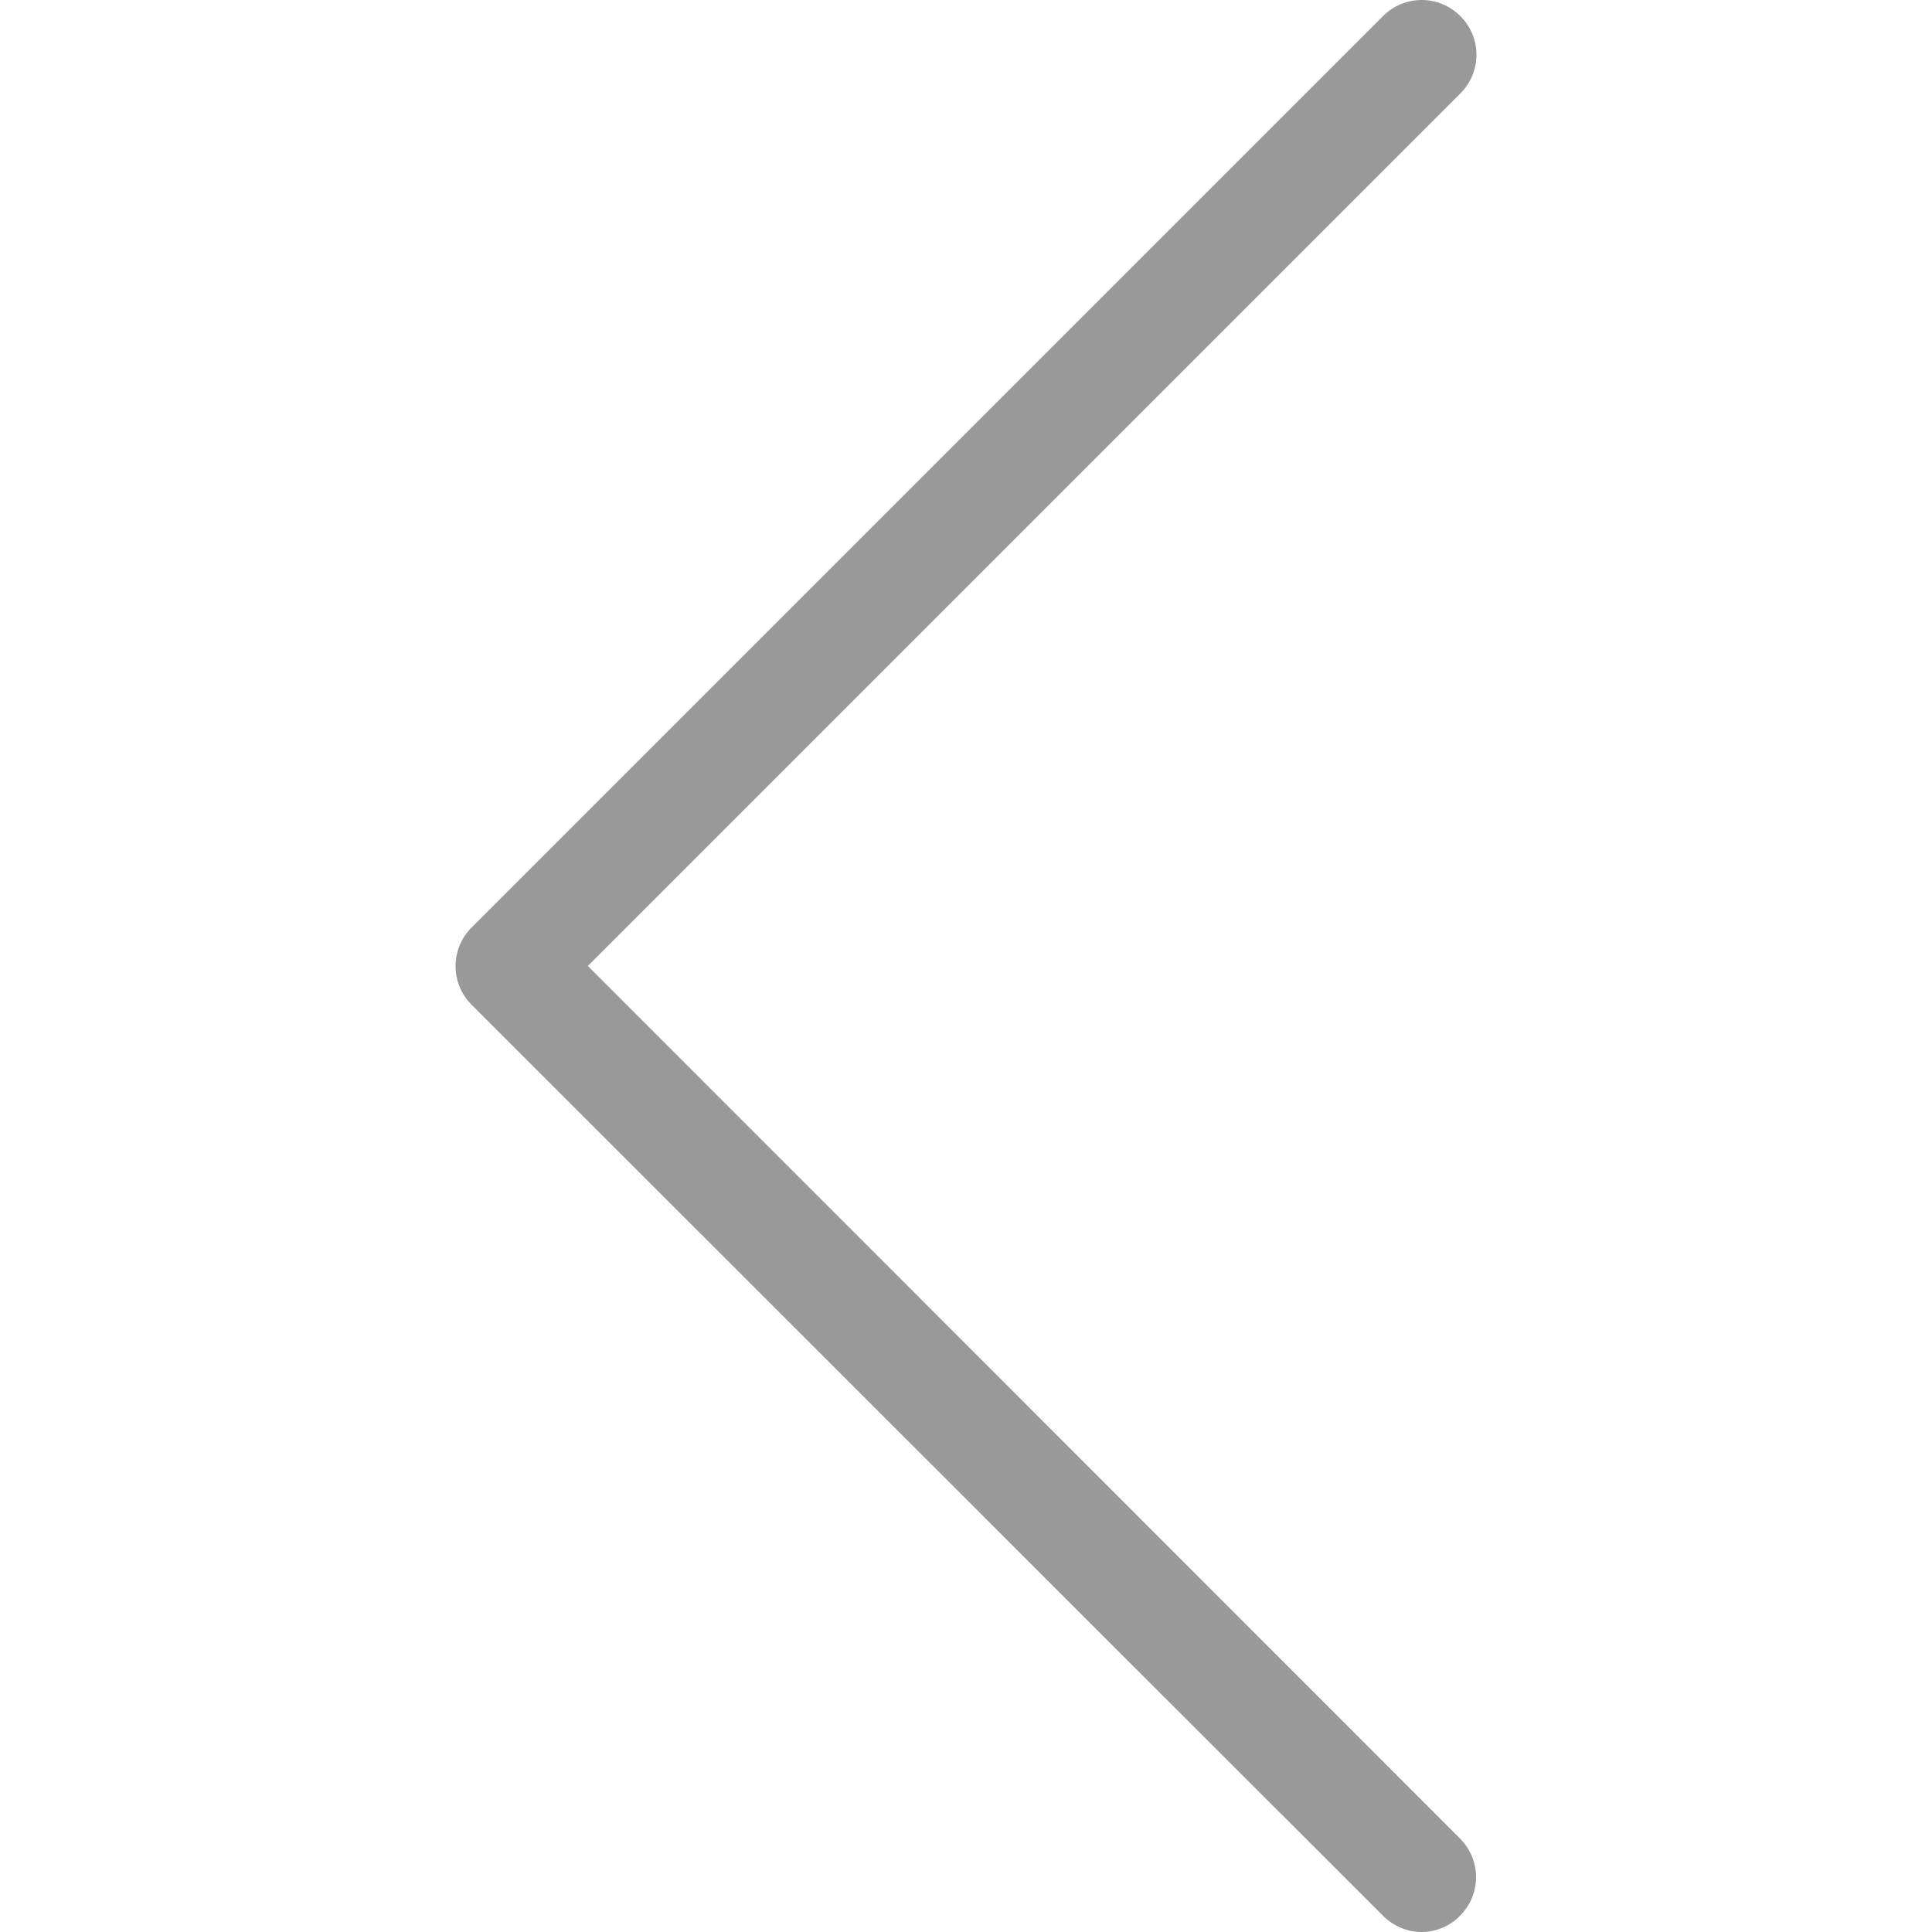
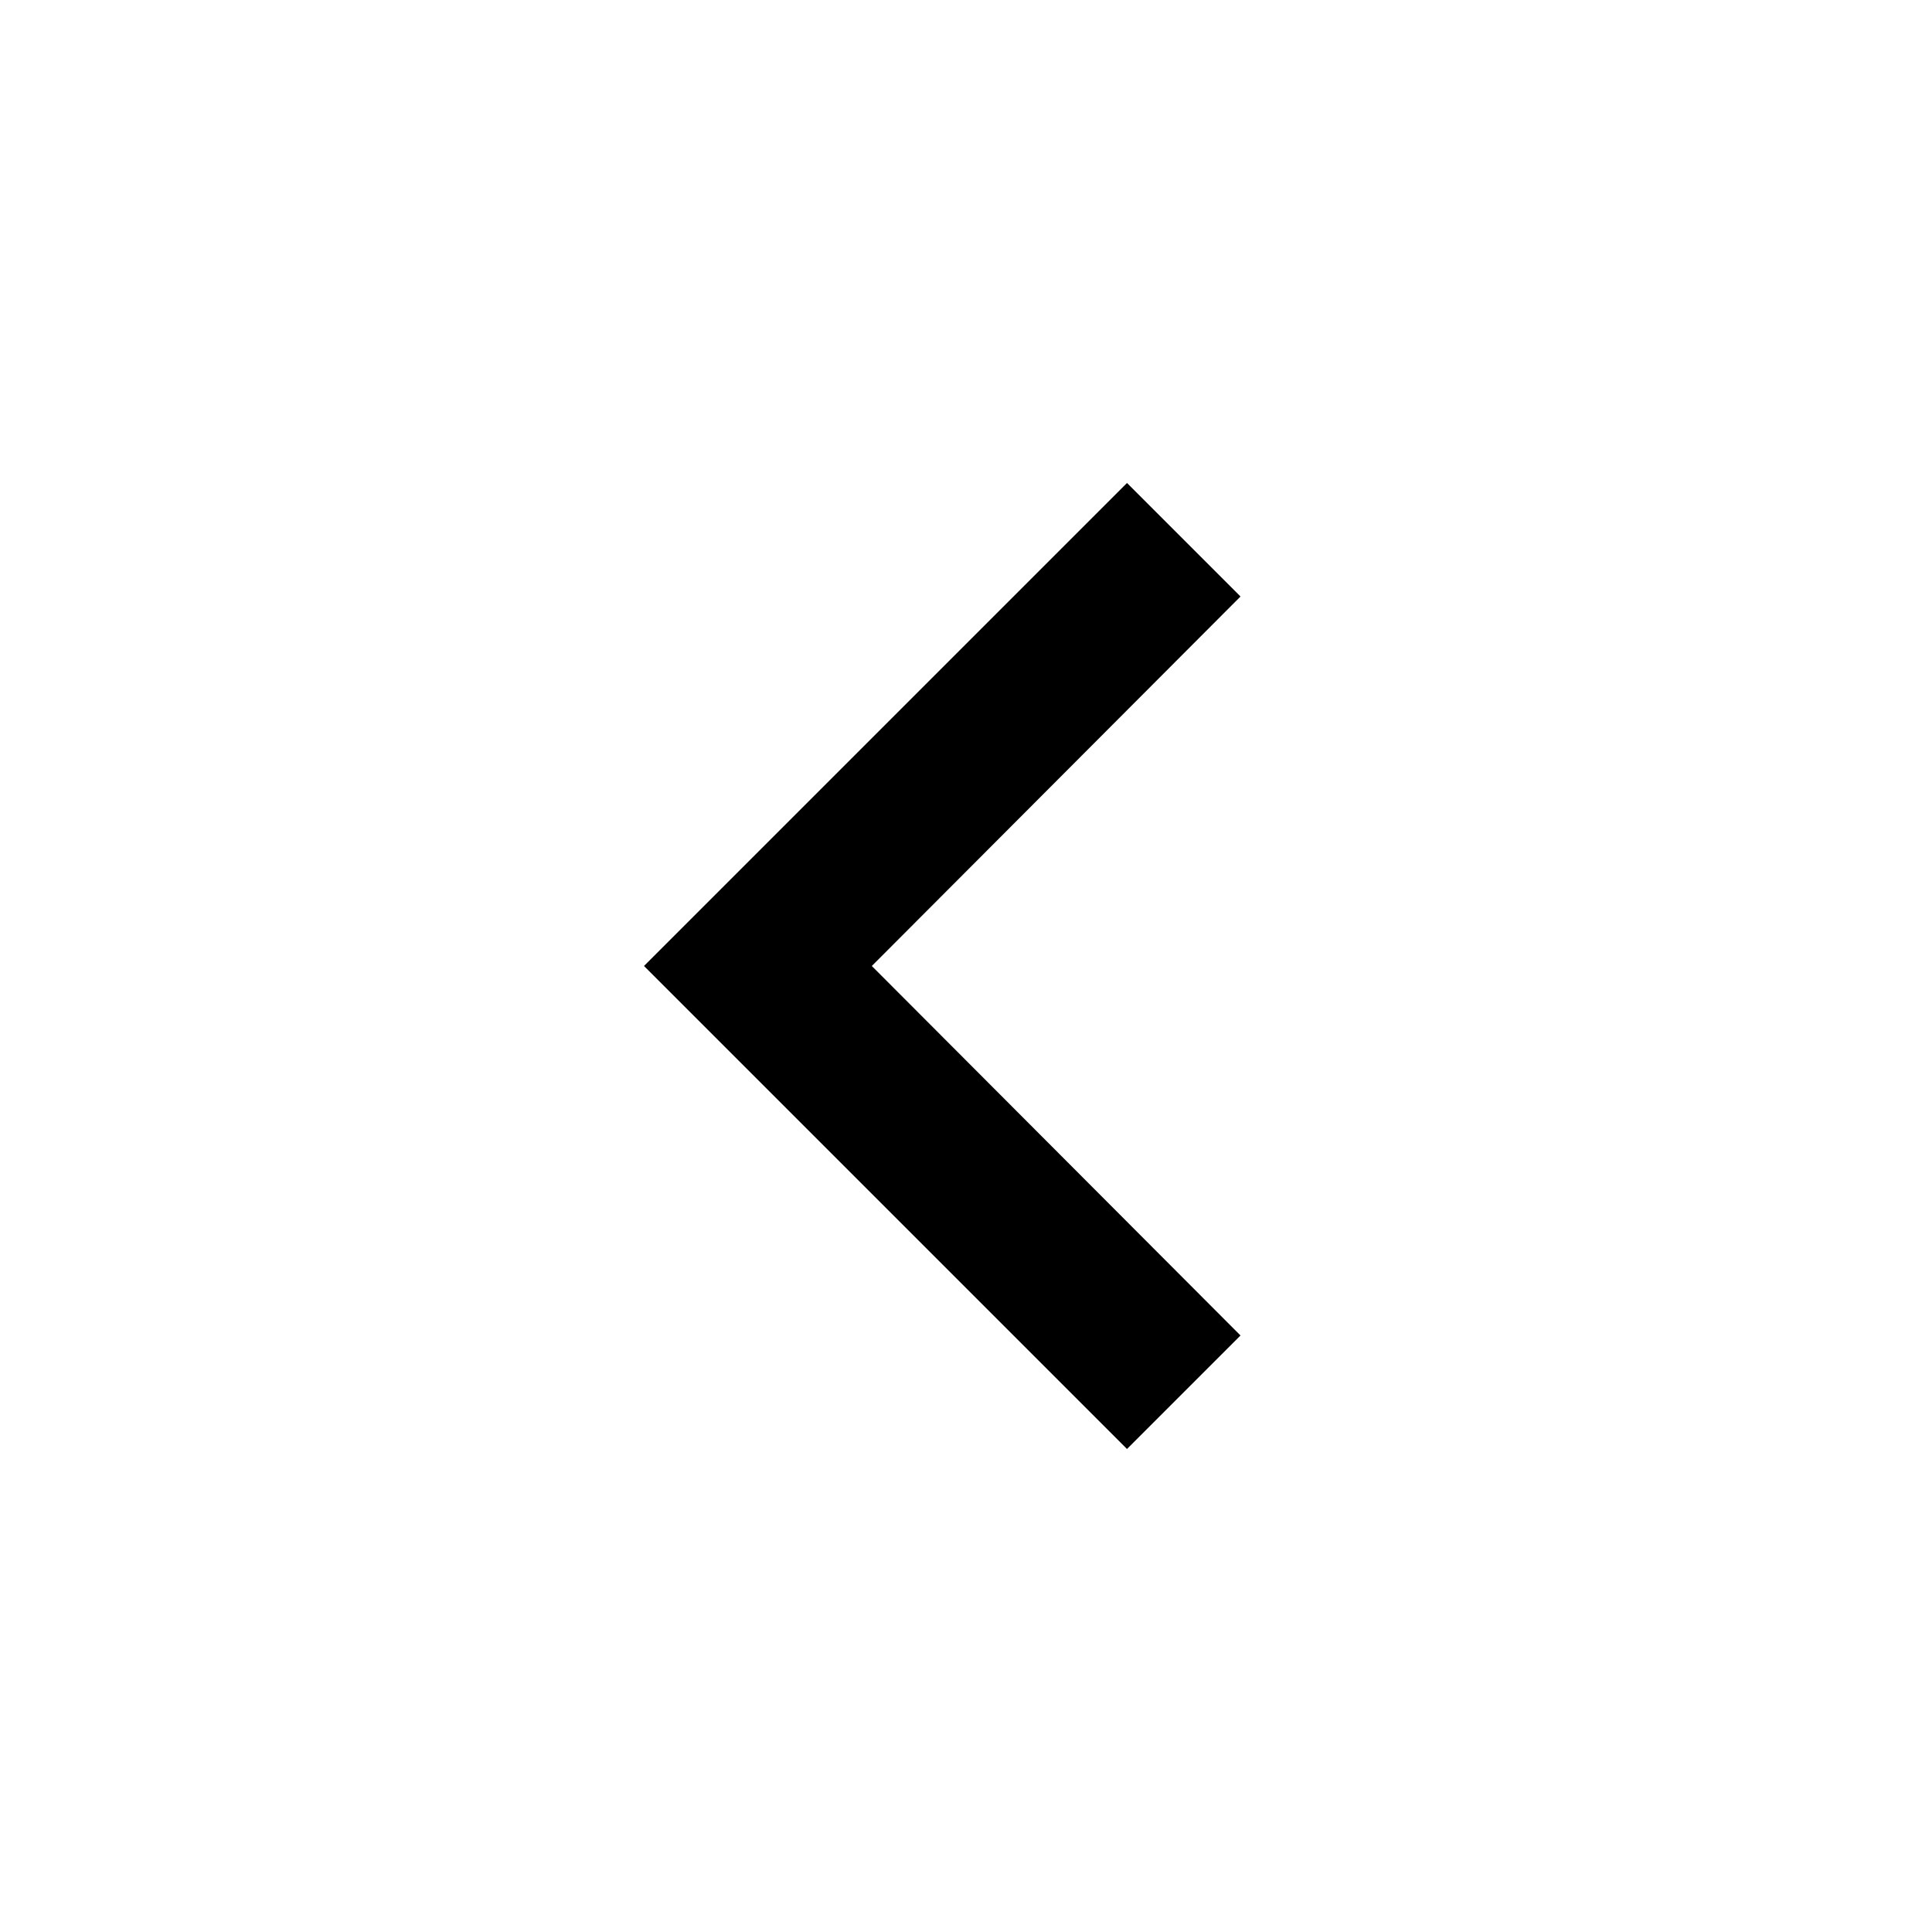
- <svg xmlns="http://www.w3.org/2000/svg" version="1.1" id="Capa_1" x="0px" y="0px" width="512px" height="512px" viewBox="0 0 512 512" enable-background="new 0 0 512 512" xml:space="preserve">
-   <g>
-     <path fill="#999999" d="M155.784,255.986L387.012,24.759c5.687-5.687,5.687-14.807,0-20.494c-5.688-5.687-14.807-5.687-20.494,0   L124.989,245.793c-5.687,5.687-5.687,14.807,0,20.494l241.528,241.421c2.79,2.79,6.545,4.292,10.193,4.292   s7.403-1.395,10.193-4.292c5.687-5.687,5.687-14.807,0-20.494L155.784,255.986z" />
-   </g>
+ <svg xmlns="http://www.w3.org/2000/svg" fill="#000000" height="24" viewBox="0 0 24 24" width="24">
+   <path d="M15.41 7.41L14 6l-6 6 6 6 1.41-1.41L10.83 12z" />
+   <path d="M0 0h24v24H0z" fill="none" />
</svg>
